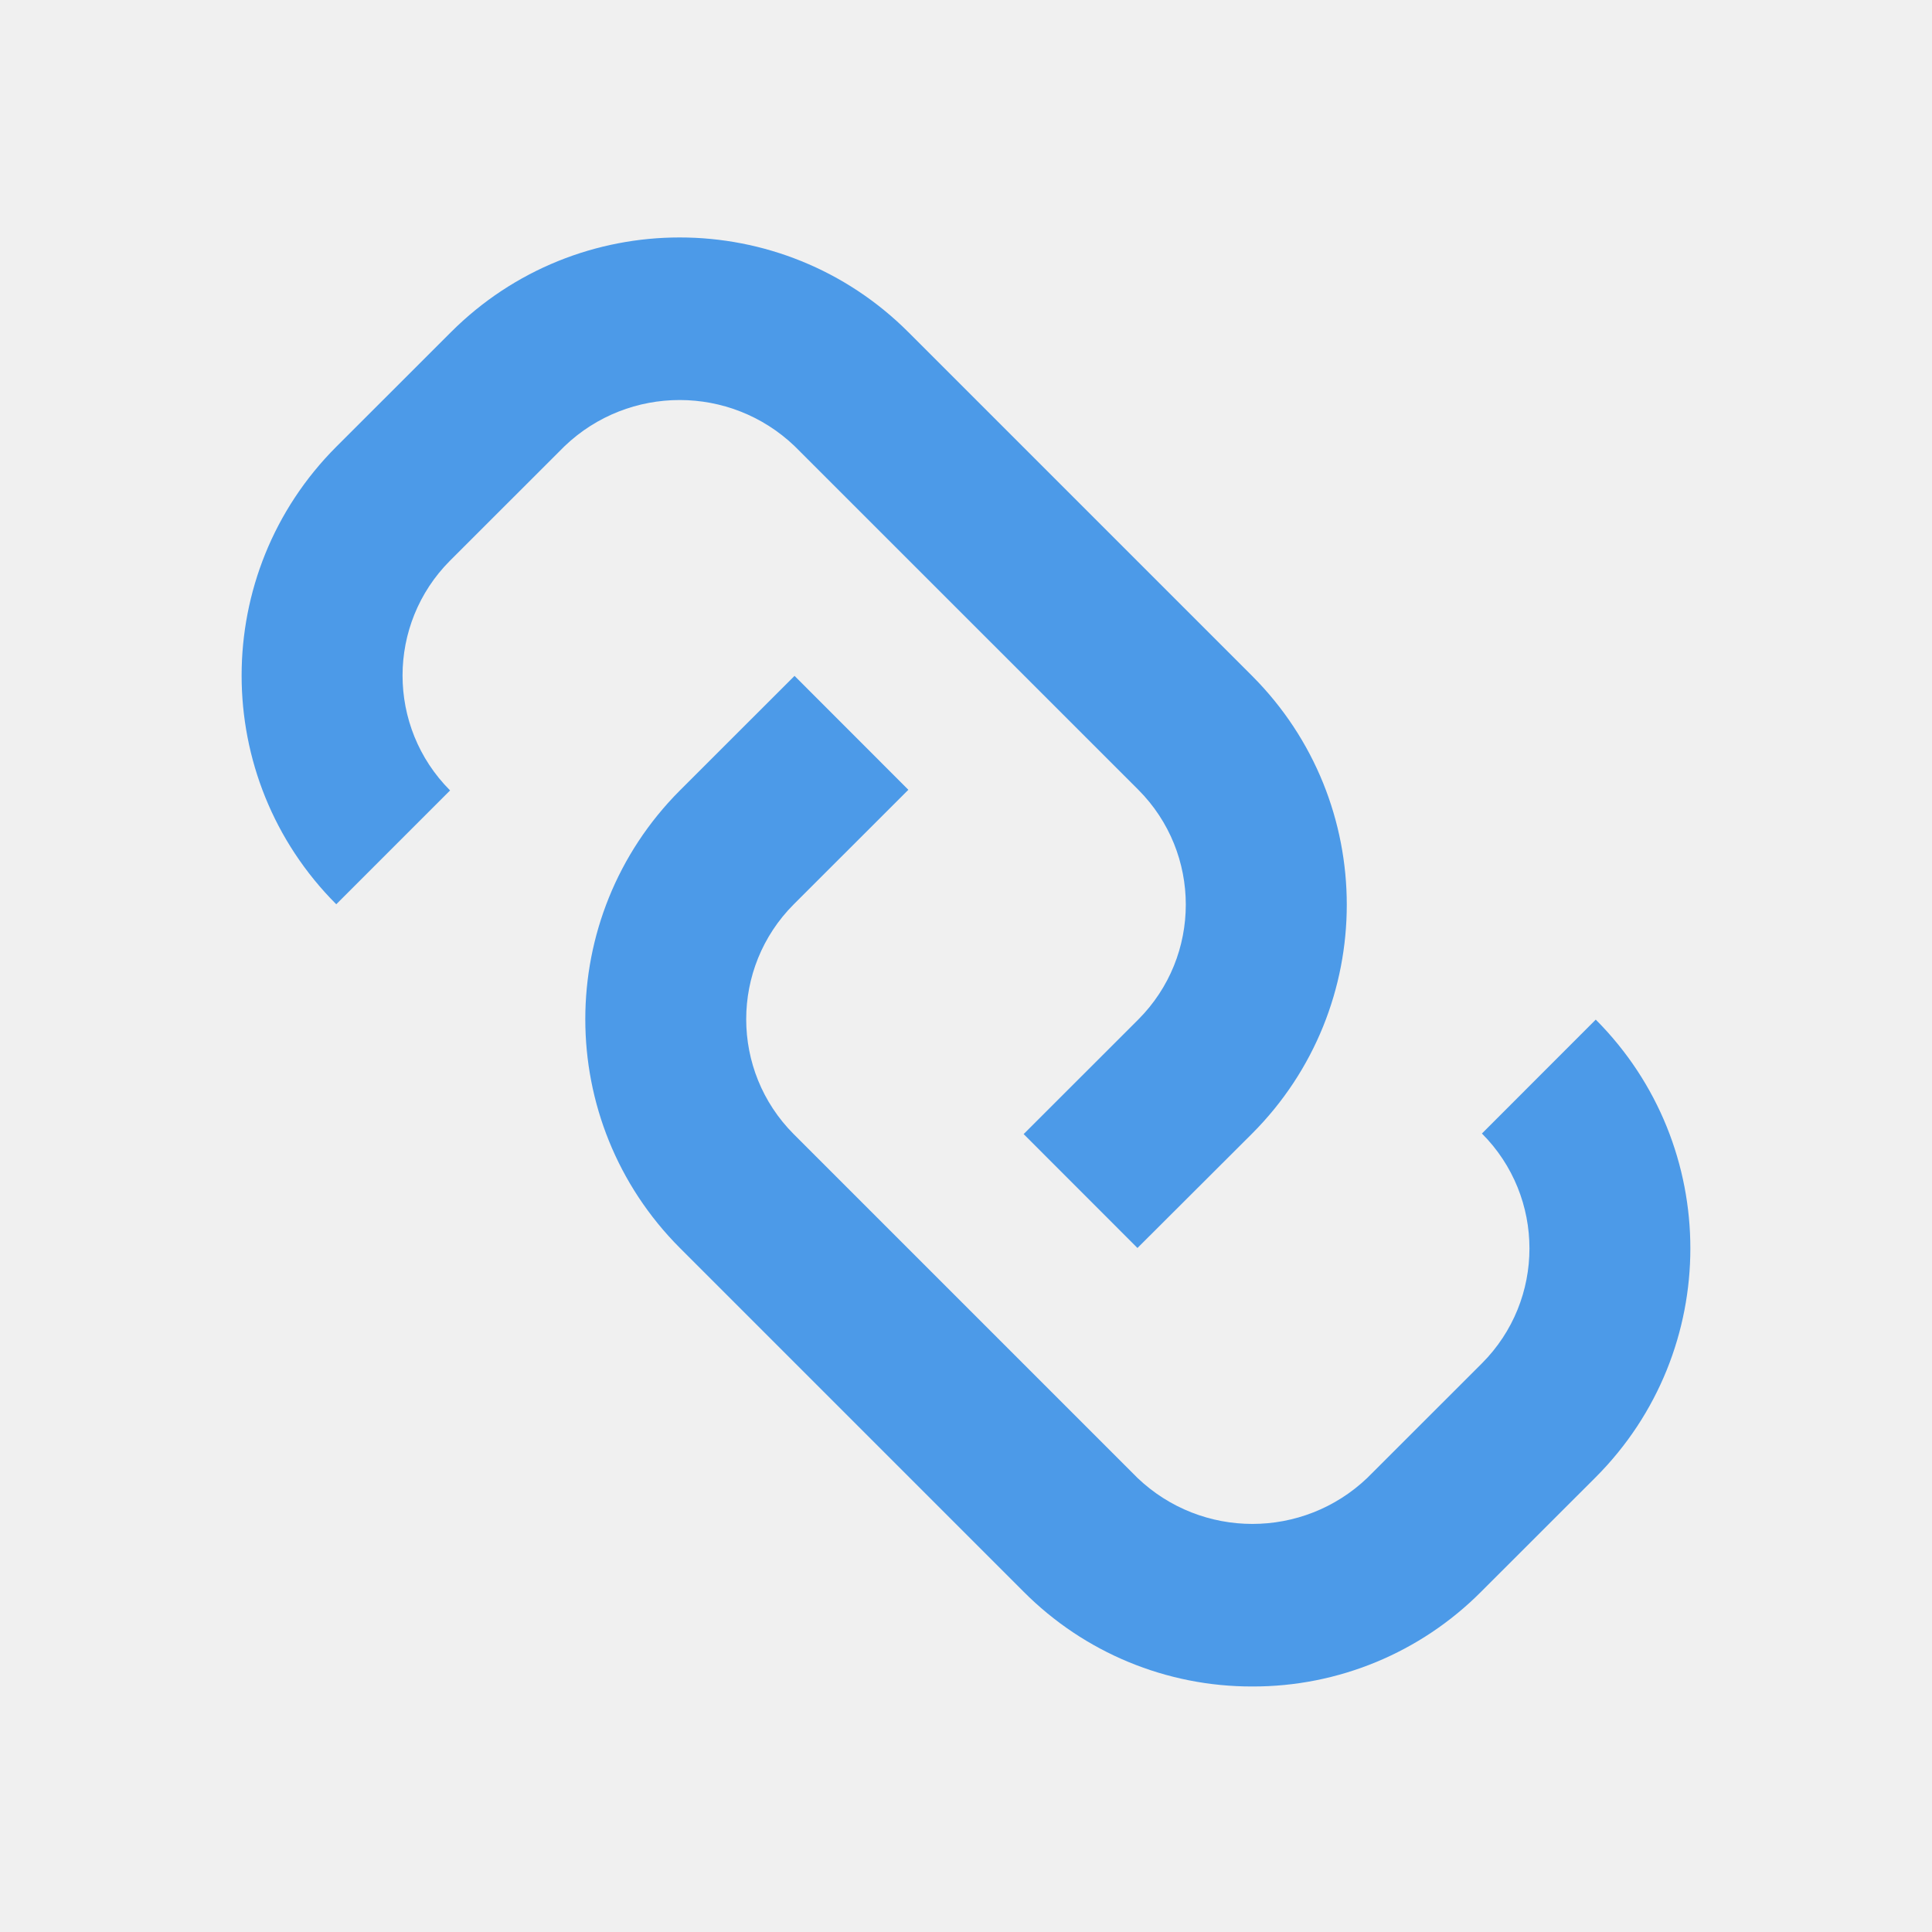
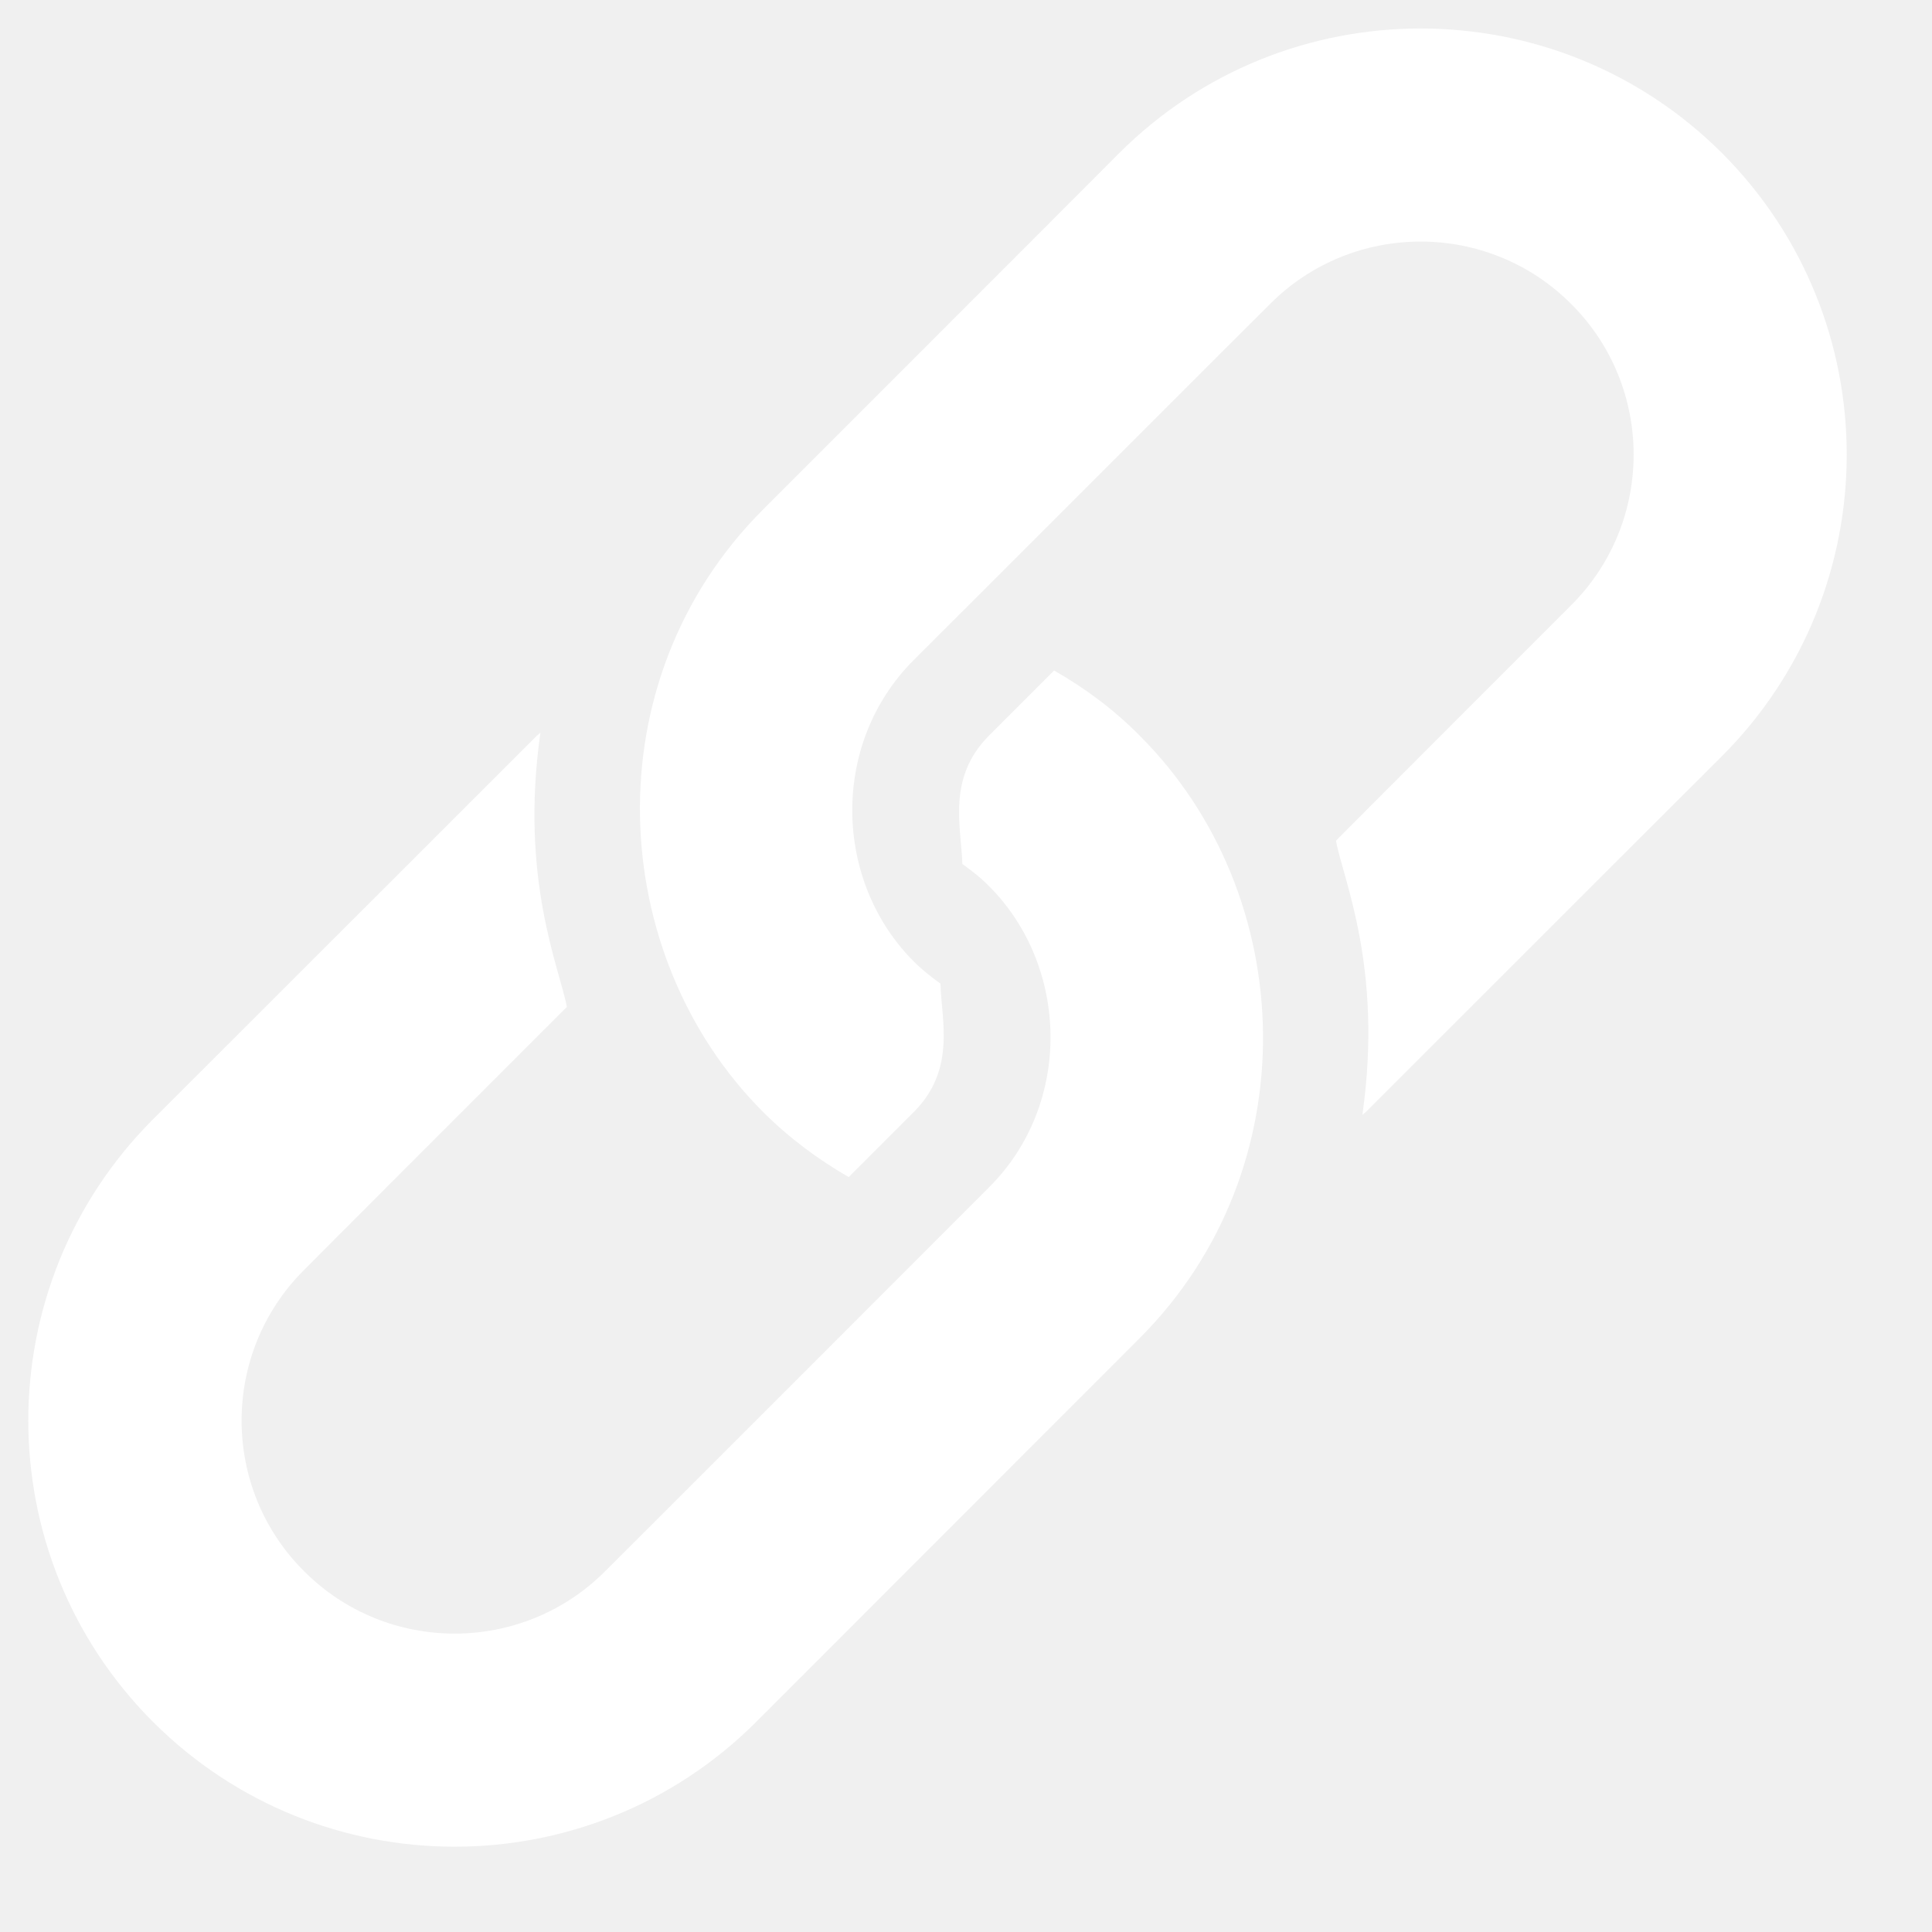
- <svg xmlns="http://www.w3.org/2000/svg" data-name="Layer 45" height="24" id="Layer_45" viewBox="0 0 24 24" width="24">
-   <path d="M14.13,15.503l-1.414-1.415,1.424-1.423a2.021,2.021,0,0,0,0-2.855L9.87,5.541a2.068,2.068,0,0,0-2.855,0L5.591,6.964a2.021,2.021,0,0,0,0,2.855L4.177,11.233a4.022,4.022,0,0,1,0-5.683L5.601,4.127a4.019,4.019,0,0,1,5.684,0l4.27,4.27a4.024,4.024,0,0,1,0,5.684Z" style="fill:#4c9ae8" />
-   <path d="M15.558,20.95a3.993,3.993,0,0,1-2.842-1.177L8.446,15.503a4.024,4.024,0,0,1,0-5.684L9.87,8.396l1.414,1.415L9.86,11.234a2.021,2.021,0,0,0,0,2.855l4.27,4.27a2.068,2.068,0,0,0,2.855,0l1.424-1.423a2.021,2.021,0,0,0,0-2.855L19.823,12.666a4.024,4.024,0,0,1,0,5.684l-1.424,1.423A3.992,3.992,0,0,1,15.558,20.95Z" style="fill:#4c9ae8" />
+ <svg xmlns="http://www.w3.org/2000/svg" xmlns:xlink="http://www.w3.org/1999/xlink" version="1.1" preserveAspectRatio="xMidYMid meet" viewBox="448.219 109 68 68" width="64" height="64">
+   <defs>
+     <path d="M487.61 114.39C486.36 115.65 476.33 125.68 475.08 126.93C469.02 132.99 469.58 142.64 475.08 148.14C476 149.06 477.02 149.81 478.09 150.43C478.32 150.2 480.15 148.37 480.38 148.14C481.88 146.64 481.35 144.89 481.32 143.62C481 143.39 480.68 143.14 480.38 142.84C477.56 140.02 477.43 135.18 480.38 132.23C480.82 131.8 492.65 119.96 492.92 119.7C495.84 116.77 500.6 116.77 503.52 119.7C506.45 122.62 506.45 127.38 503.52 130.3C502.69 131.13 496.06 137.76 495.24 138.59C495.48 139.92 496.91 143.06 496.17 148.24C496.21 148.2 496.25 148.18 496.29 148.14C497.54 146.89 507.57 136.86 508.83 135.61C514.68 129.75 514.68 120.25 508.83 114.39C502.97 108.54 493.47 108.54 487.61 114.39Z" id="c1E7creHQ9" />
+     <path d="M485.32 132.6C485.09 132.83 483.26 134.66 483.03 134.89C481.53 136.39 482.06 138.14 482.09 139.41C482.41 139.64 482.74 139.89 483.03 140.19C485.85 143.01 485.98 147.85 483.03 150.79C482.59 151.23 469.78 164.05 469.52 164.3C466.6 167.23 461.84 167.23 458.92 164.3C455.99 161.38 455.99 156.62 458.92 153.7C459.84 152.77 467.25 145.36 468.17 144.44C467.93 143.11 466.5 139.97 467.24 134.79C467.2 134.83 467.16 134.85 467.12 134.89C465.77 136.24 454.96 147.04 453.61 148.39C447.75 154.25 447.75 163.75 453.61 169.61C459.47 175.46 468.97 175.46 474.83 169.61C476.18 168.26 486.98 157.45 488.33 156.1C494.28 150.15 493.96 140.51 488.33 134.89C487.41 133.96 486.39 133.21 485.32 132.6Z" id="b46hNdWyL" />
+   </defs>
+   <g>
+     <g>
+       <use xlink:href="#c1E7creHQ9" opacity="1" fill="#ffffff" fill-opacity="1" />
+       <g>
+         <use xlink:href="#c1E7creHQ9" opacity="1" fill-opacity="0" stroke="#000000" stroke-width="1" stroke-opacity="0" />
+       </g>
+     </g>
+     <g>
+       <use xlink:href="#b46hNdWyL" opacity="1" fill="#ffffff" fill-opacity="1" />
+       <g>
+         <use xlink:href="#b46hNdWyL" opacity="1" fill-opacity="0" stroke="#000000" stroke-width="1" stroke-opacity="0" />
+       </g>
+     </g>
+   </g>
</svg>
